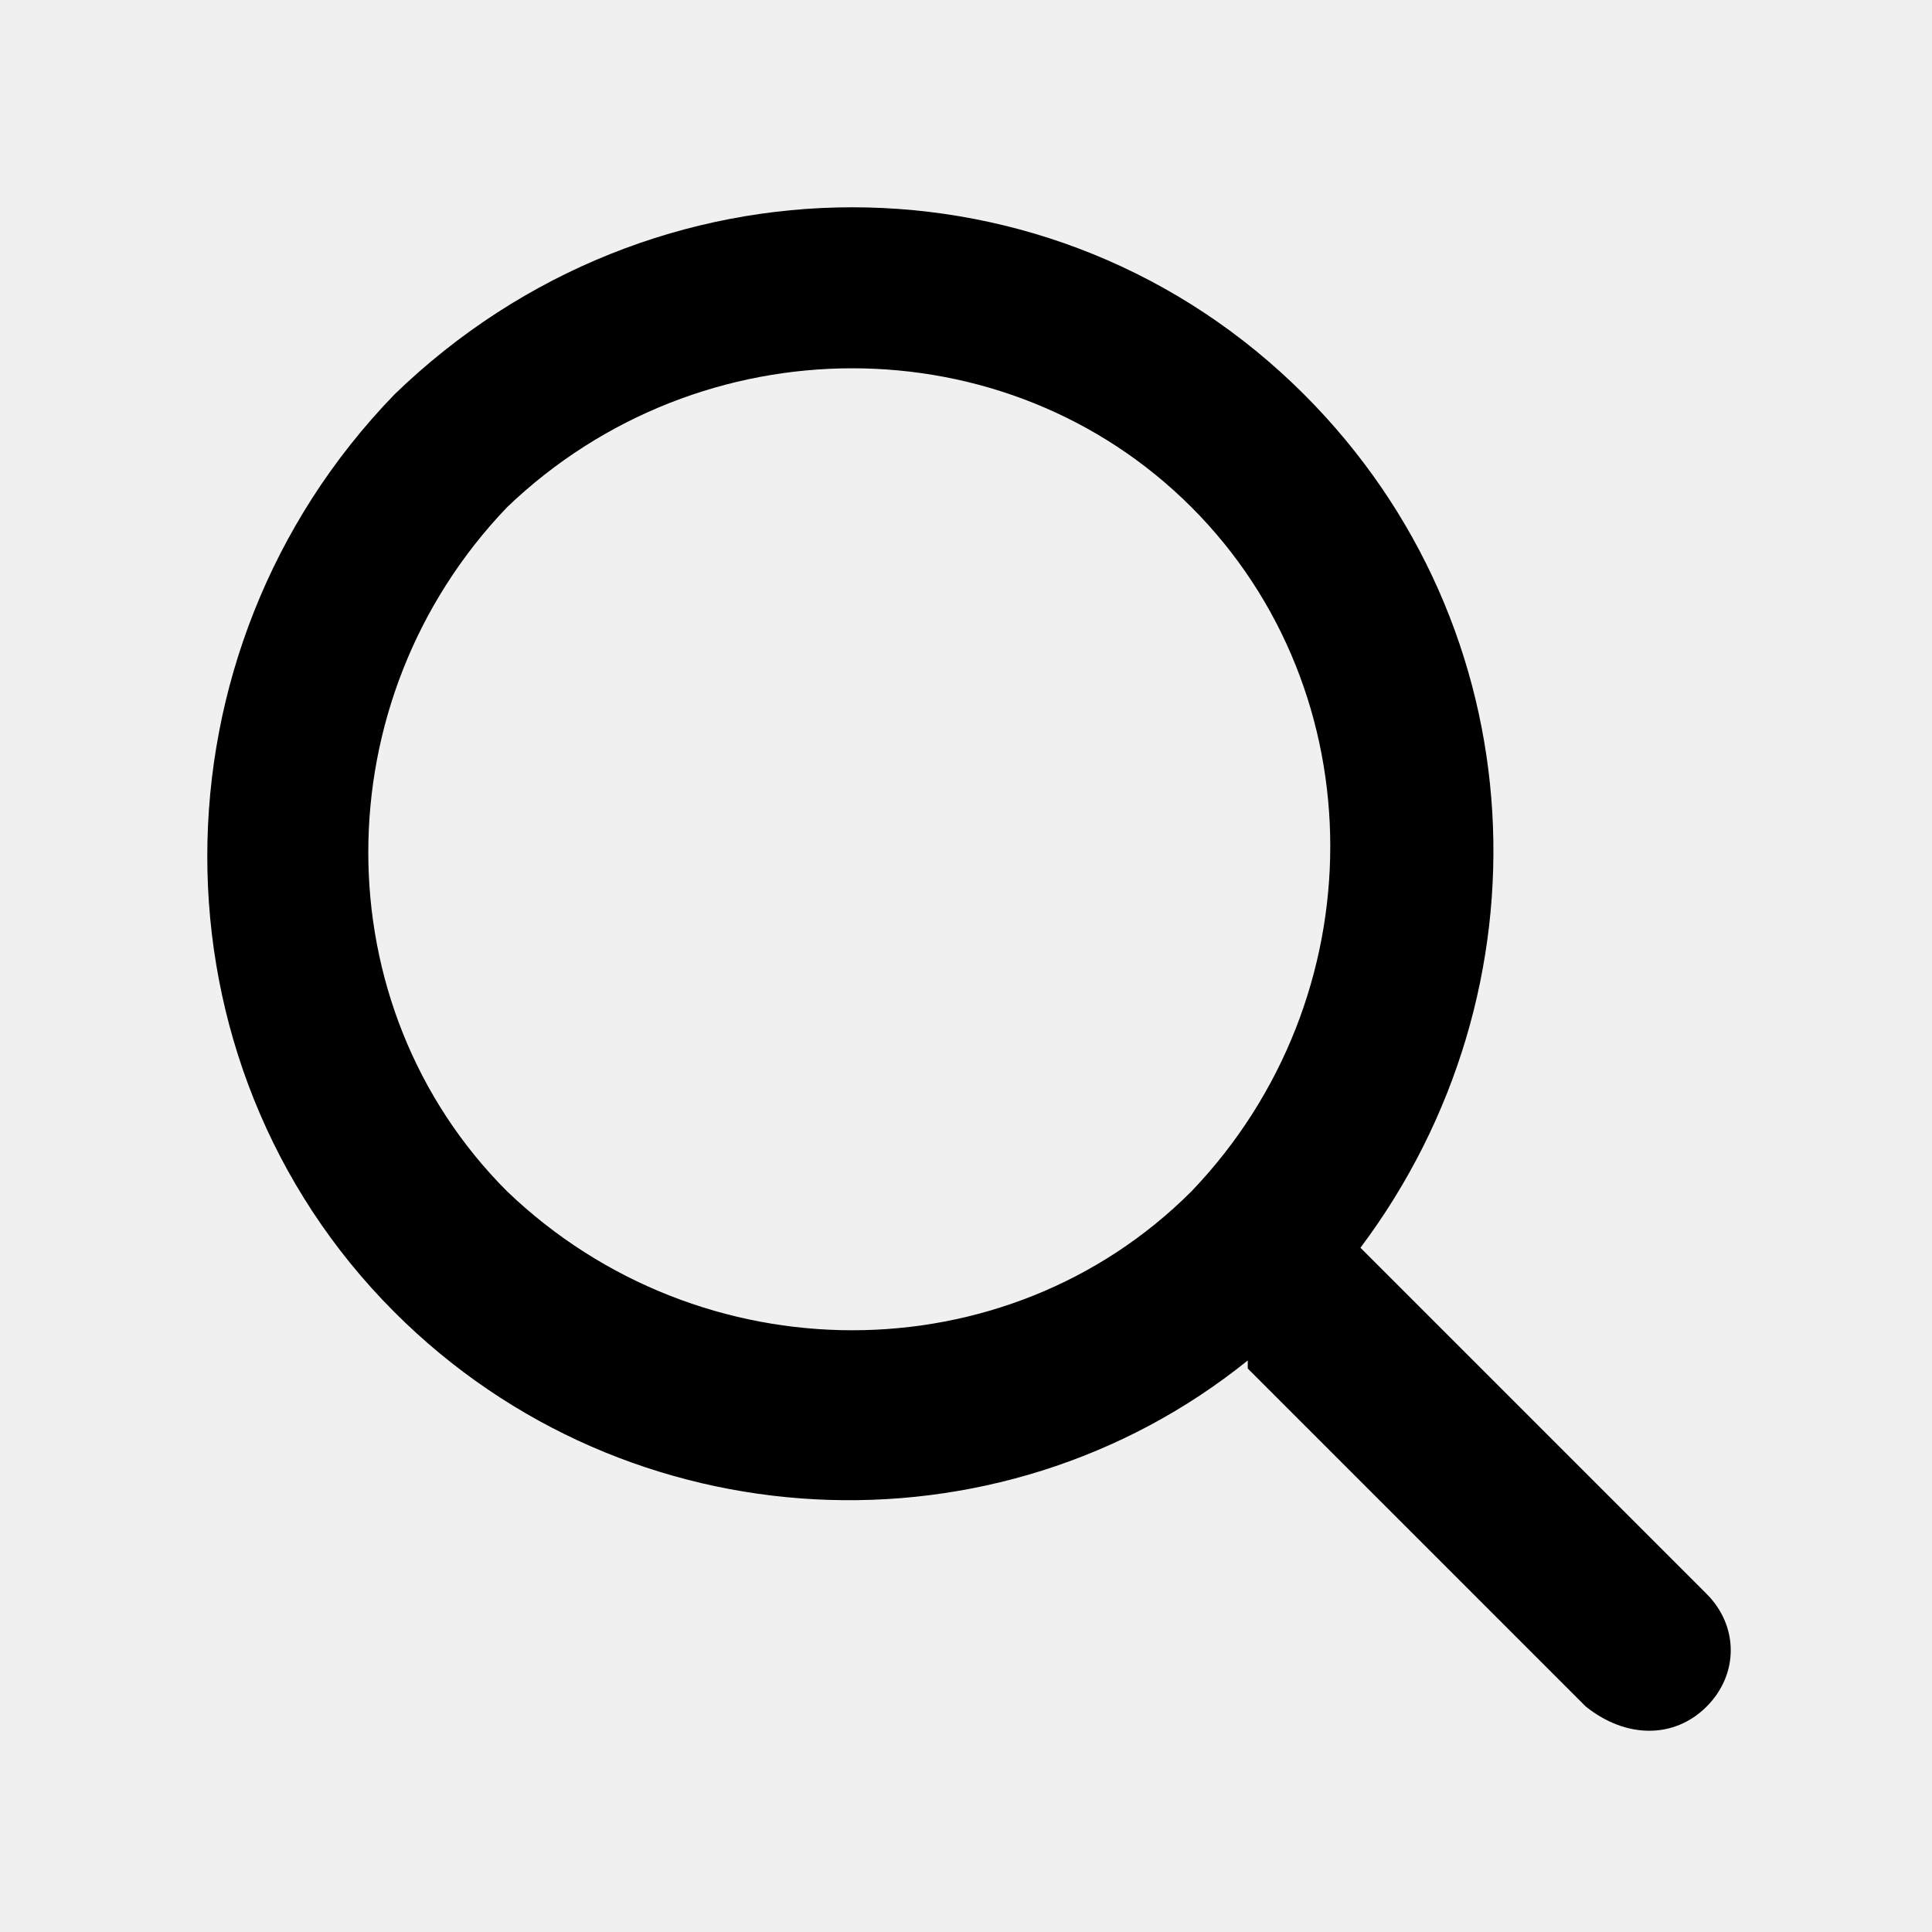
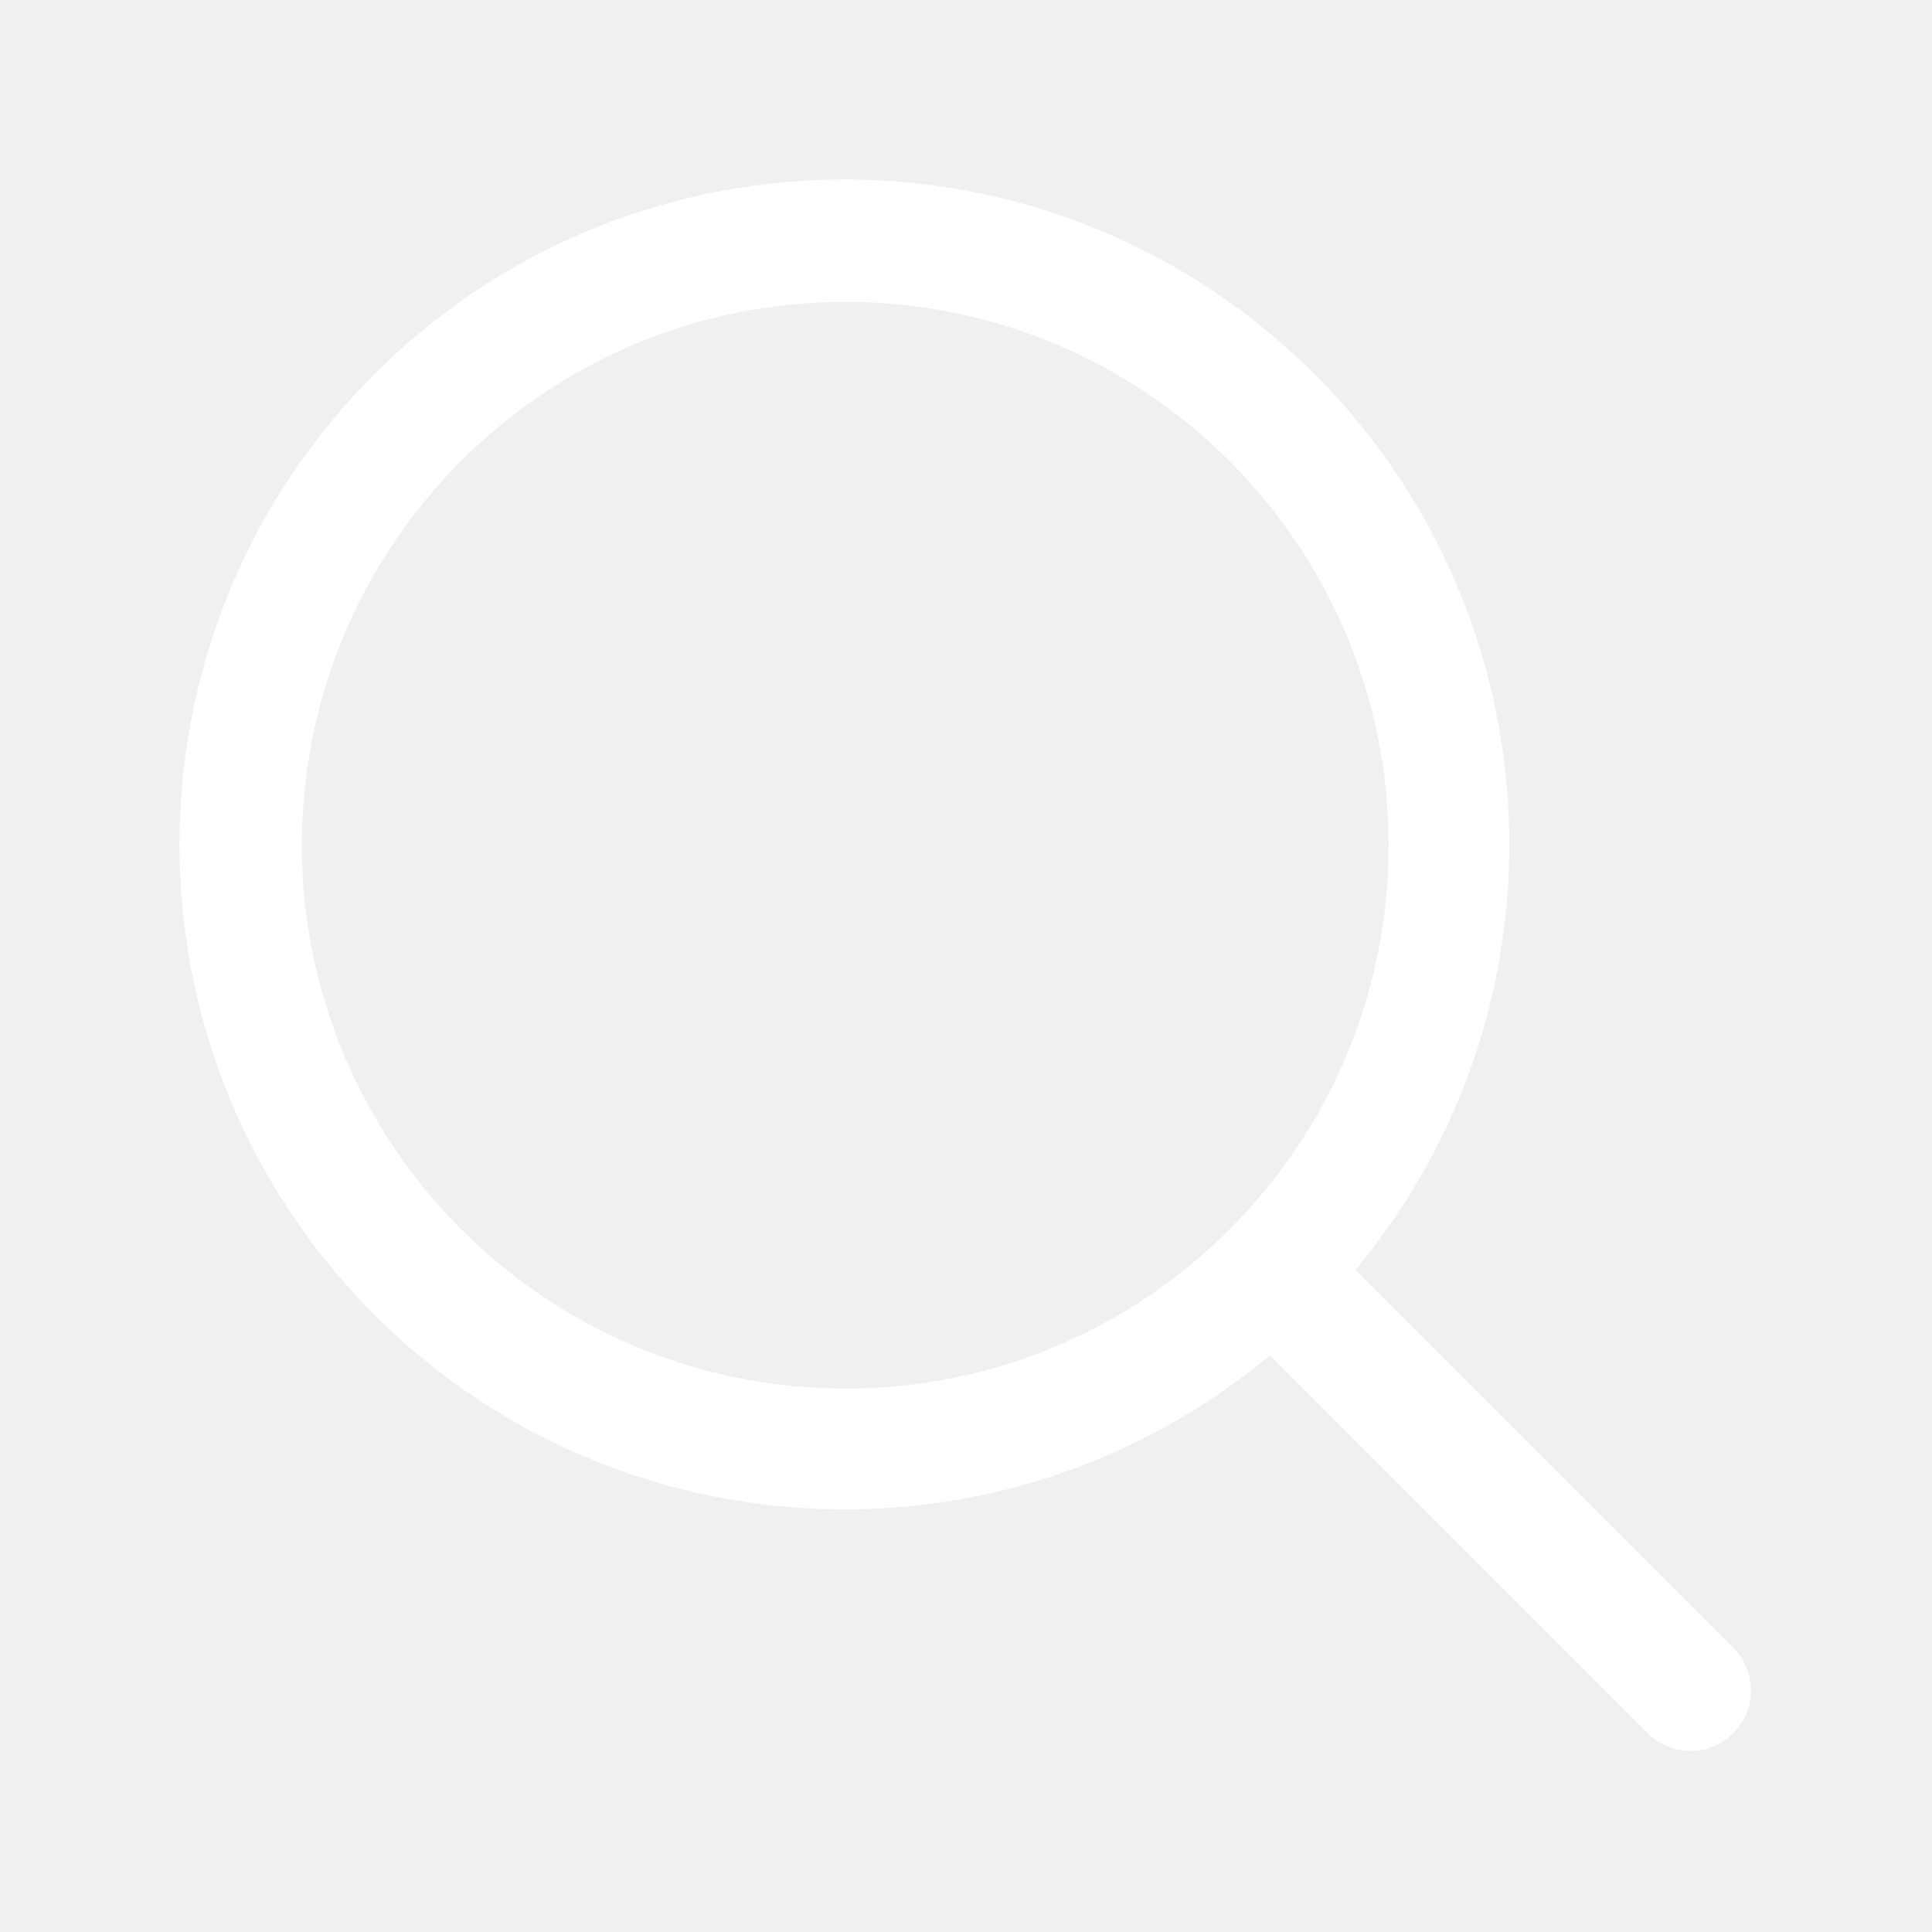
- <svg xmlns="http://www.w3.org/2000/svg" viewBox="0 0 24 24" width="24" height="24">
-   <path d="M16.9,15.5c2.4-3.2,2.2-7.7-0.7-10.6c-3.1-3.1-8.1-3.1-11.3,0c-3.1,3.2-3.1,8.3,0,11.4     c2.9,2.9,7.5,3.1,10.6,0.6c0,0.1,0,0.1,0,0.1l4.2,4.2c0.5,0.4,1.1,0.4,1.5,0c0.4-0.4,0.4-1,0-1.4L16.9,15.5     C16.9,15.5,16.9,15.5,16.9,15.5L16.9,15.5z M14.8,6.3c2.3,2.3,2.3,6.1,0,8.5c-2.3,2.3-6.1,2.3-8.5,0C4,12.5,4,8.7,6.3,6.3     C8.7,4,12.5,4,14.8,6.3z" />
+ <svg xmlns="http://www.w3.org/2000/svg" width="24" height="24" viewBox="0 0 24 24" fill="none">
+   <g clip-path="url(#clip0_2_348)">
+     <path fill-rule="evenodd" clip-rule="evenodd" d="M21.531 20.469L16.837 15.776C19.663 12.383 19.32 7.367 16.059 4.389C12.798 1.412 7.771 1.526 4.649 4.649C1.526 7.771 1.412 12.798 4.389 16.059C7.367 19.32 12.383 19.663 15.776 16.837L20.469 21.531C20.762 21.824 21.238 21.824 21.531 21.531C21.824 21.238 21.824 20.762 21.531 20.469ZM3.75 10.5C3.75 6.772 6.772 3.75 10.5 3.75C14.228 3.75 17.25 6.772 17.25 10.5C17.25 14.228 14.228 17.25 10.5 17.25C6.774 17.246 3.754 14.226 3.75 10.5Z" fill="#fff" />
+   </g>
+   <defs>
+     <clipPath id="clip0_2_348">
+       <rect width="24" height="24" fill="white" />
+     </clipPath>
+   </defs>
</svg>
